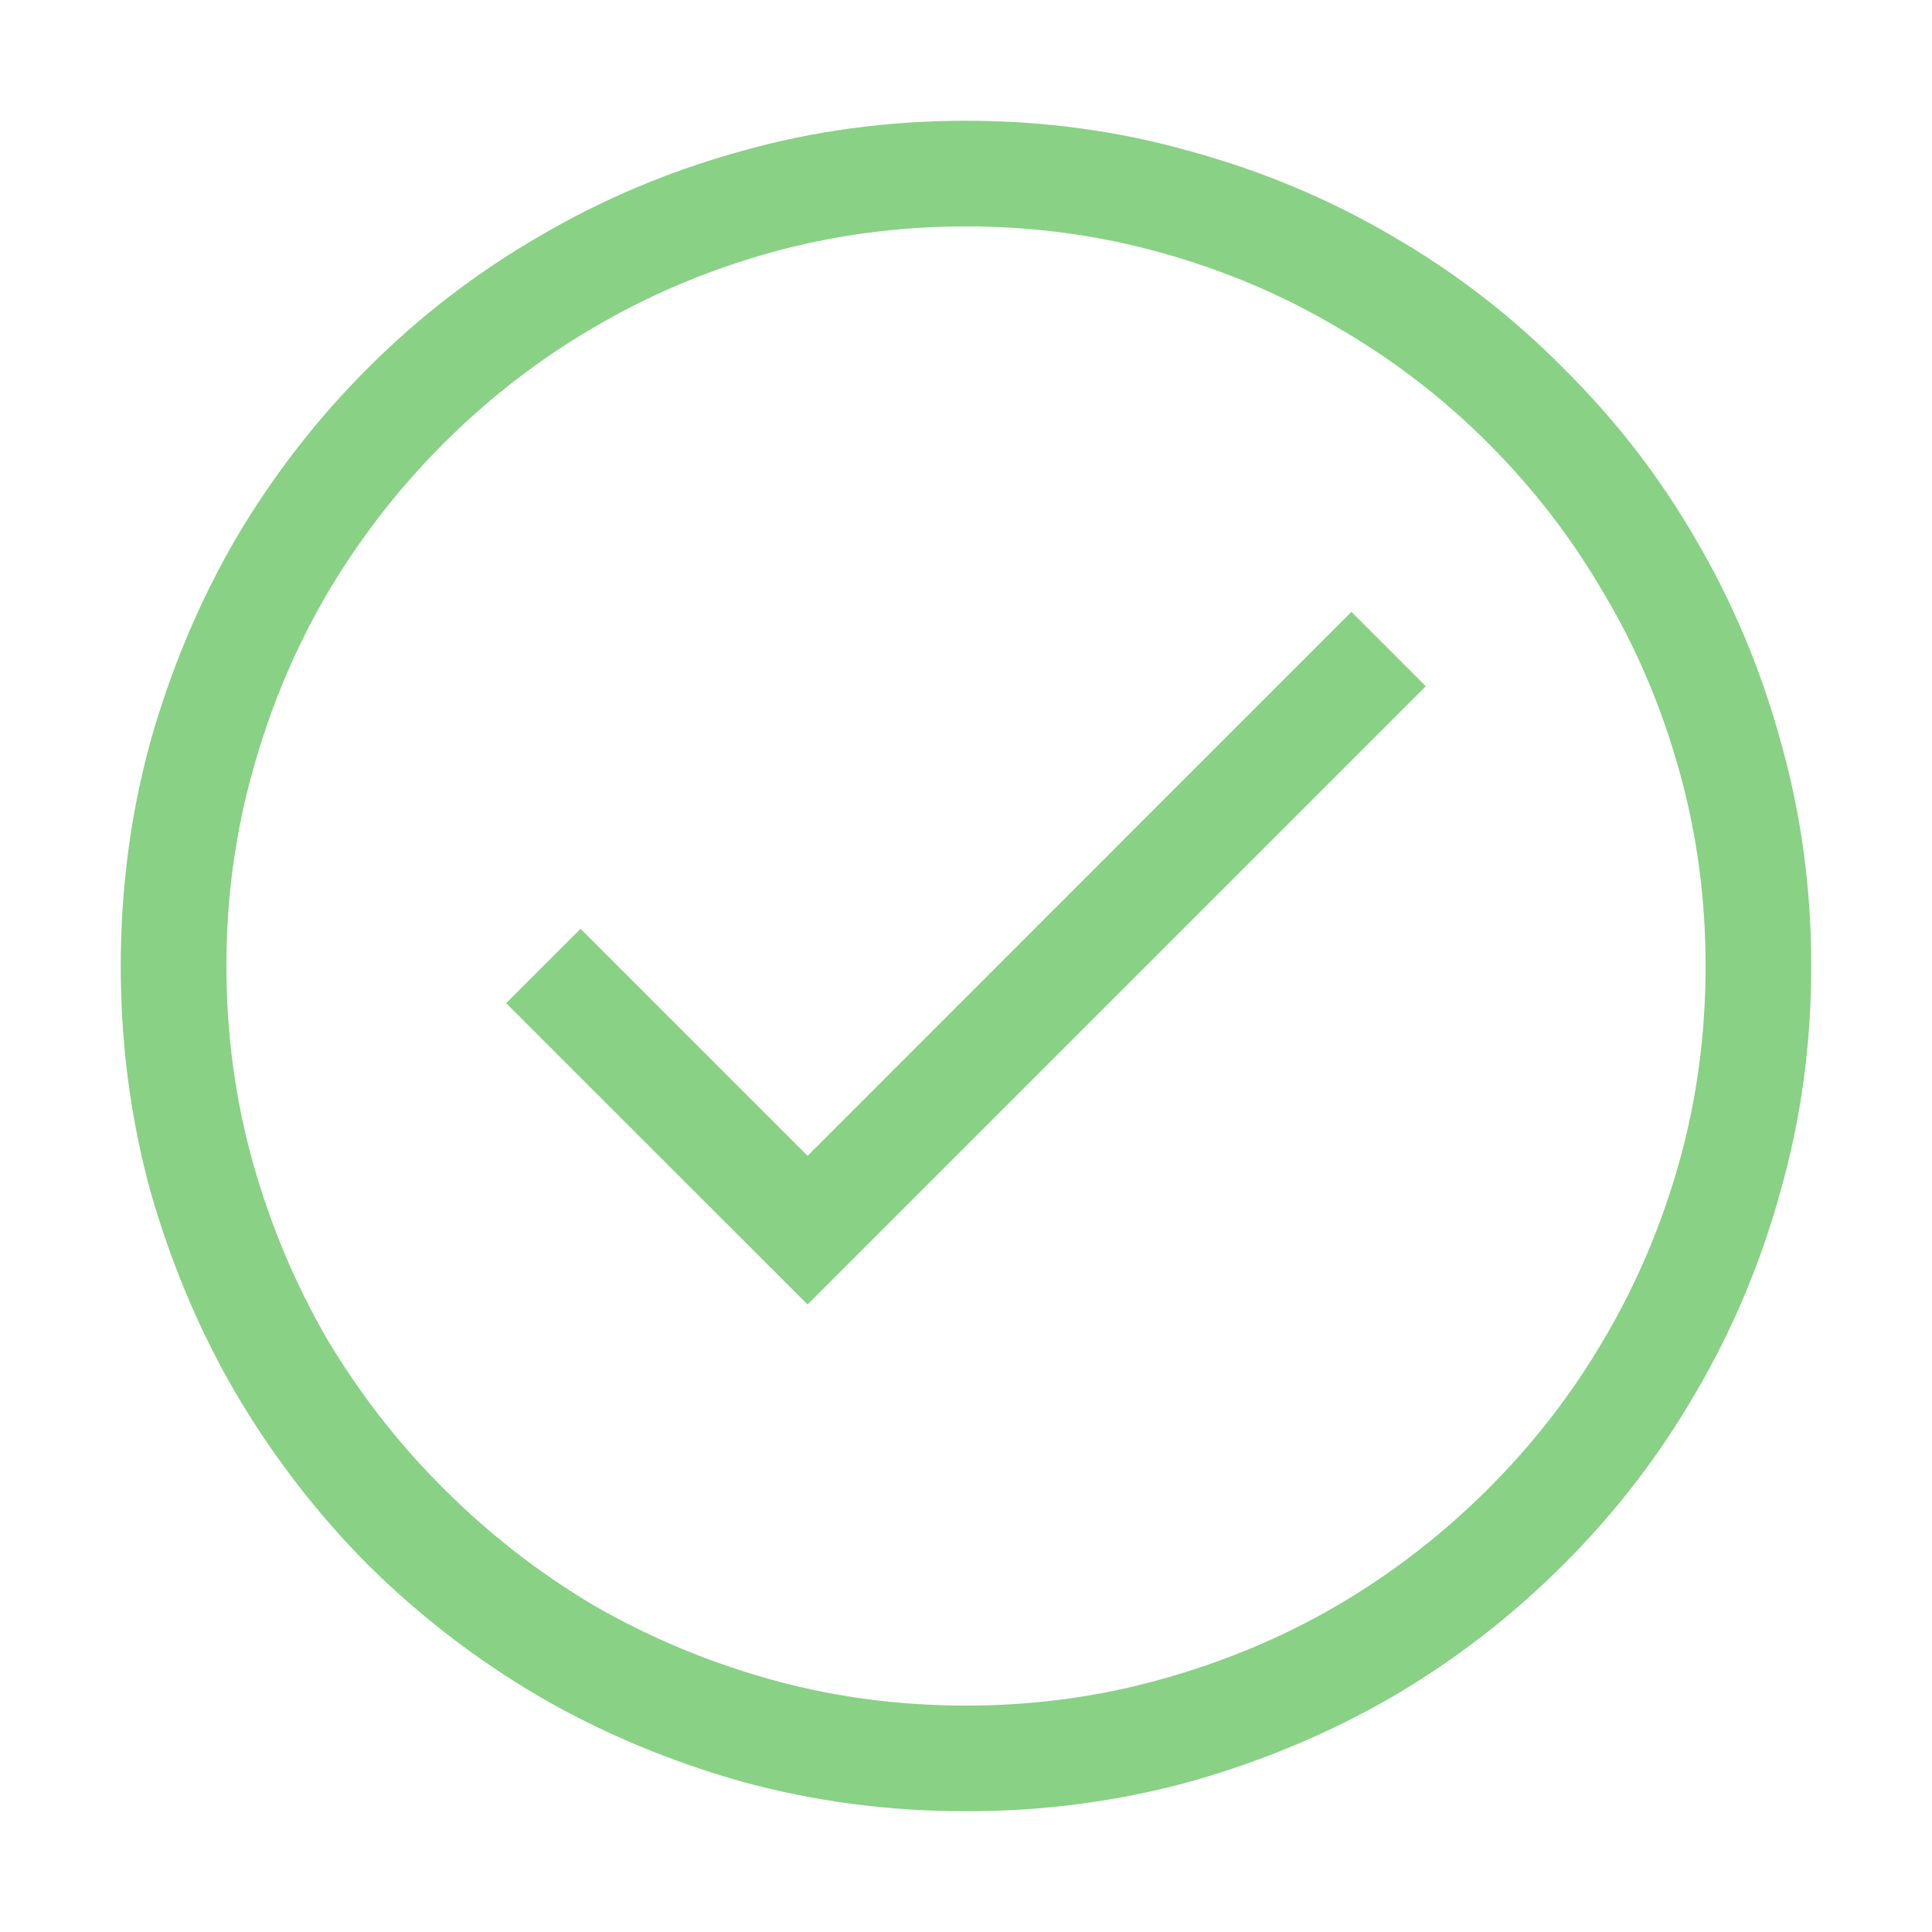
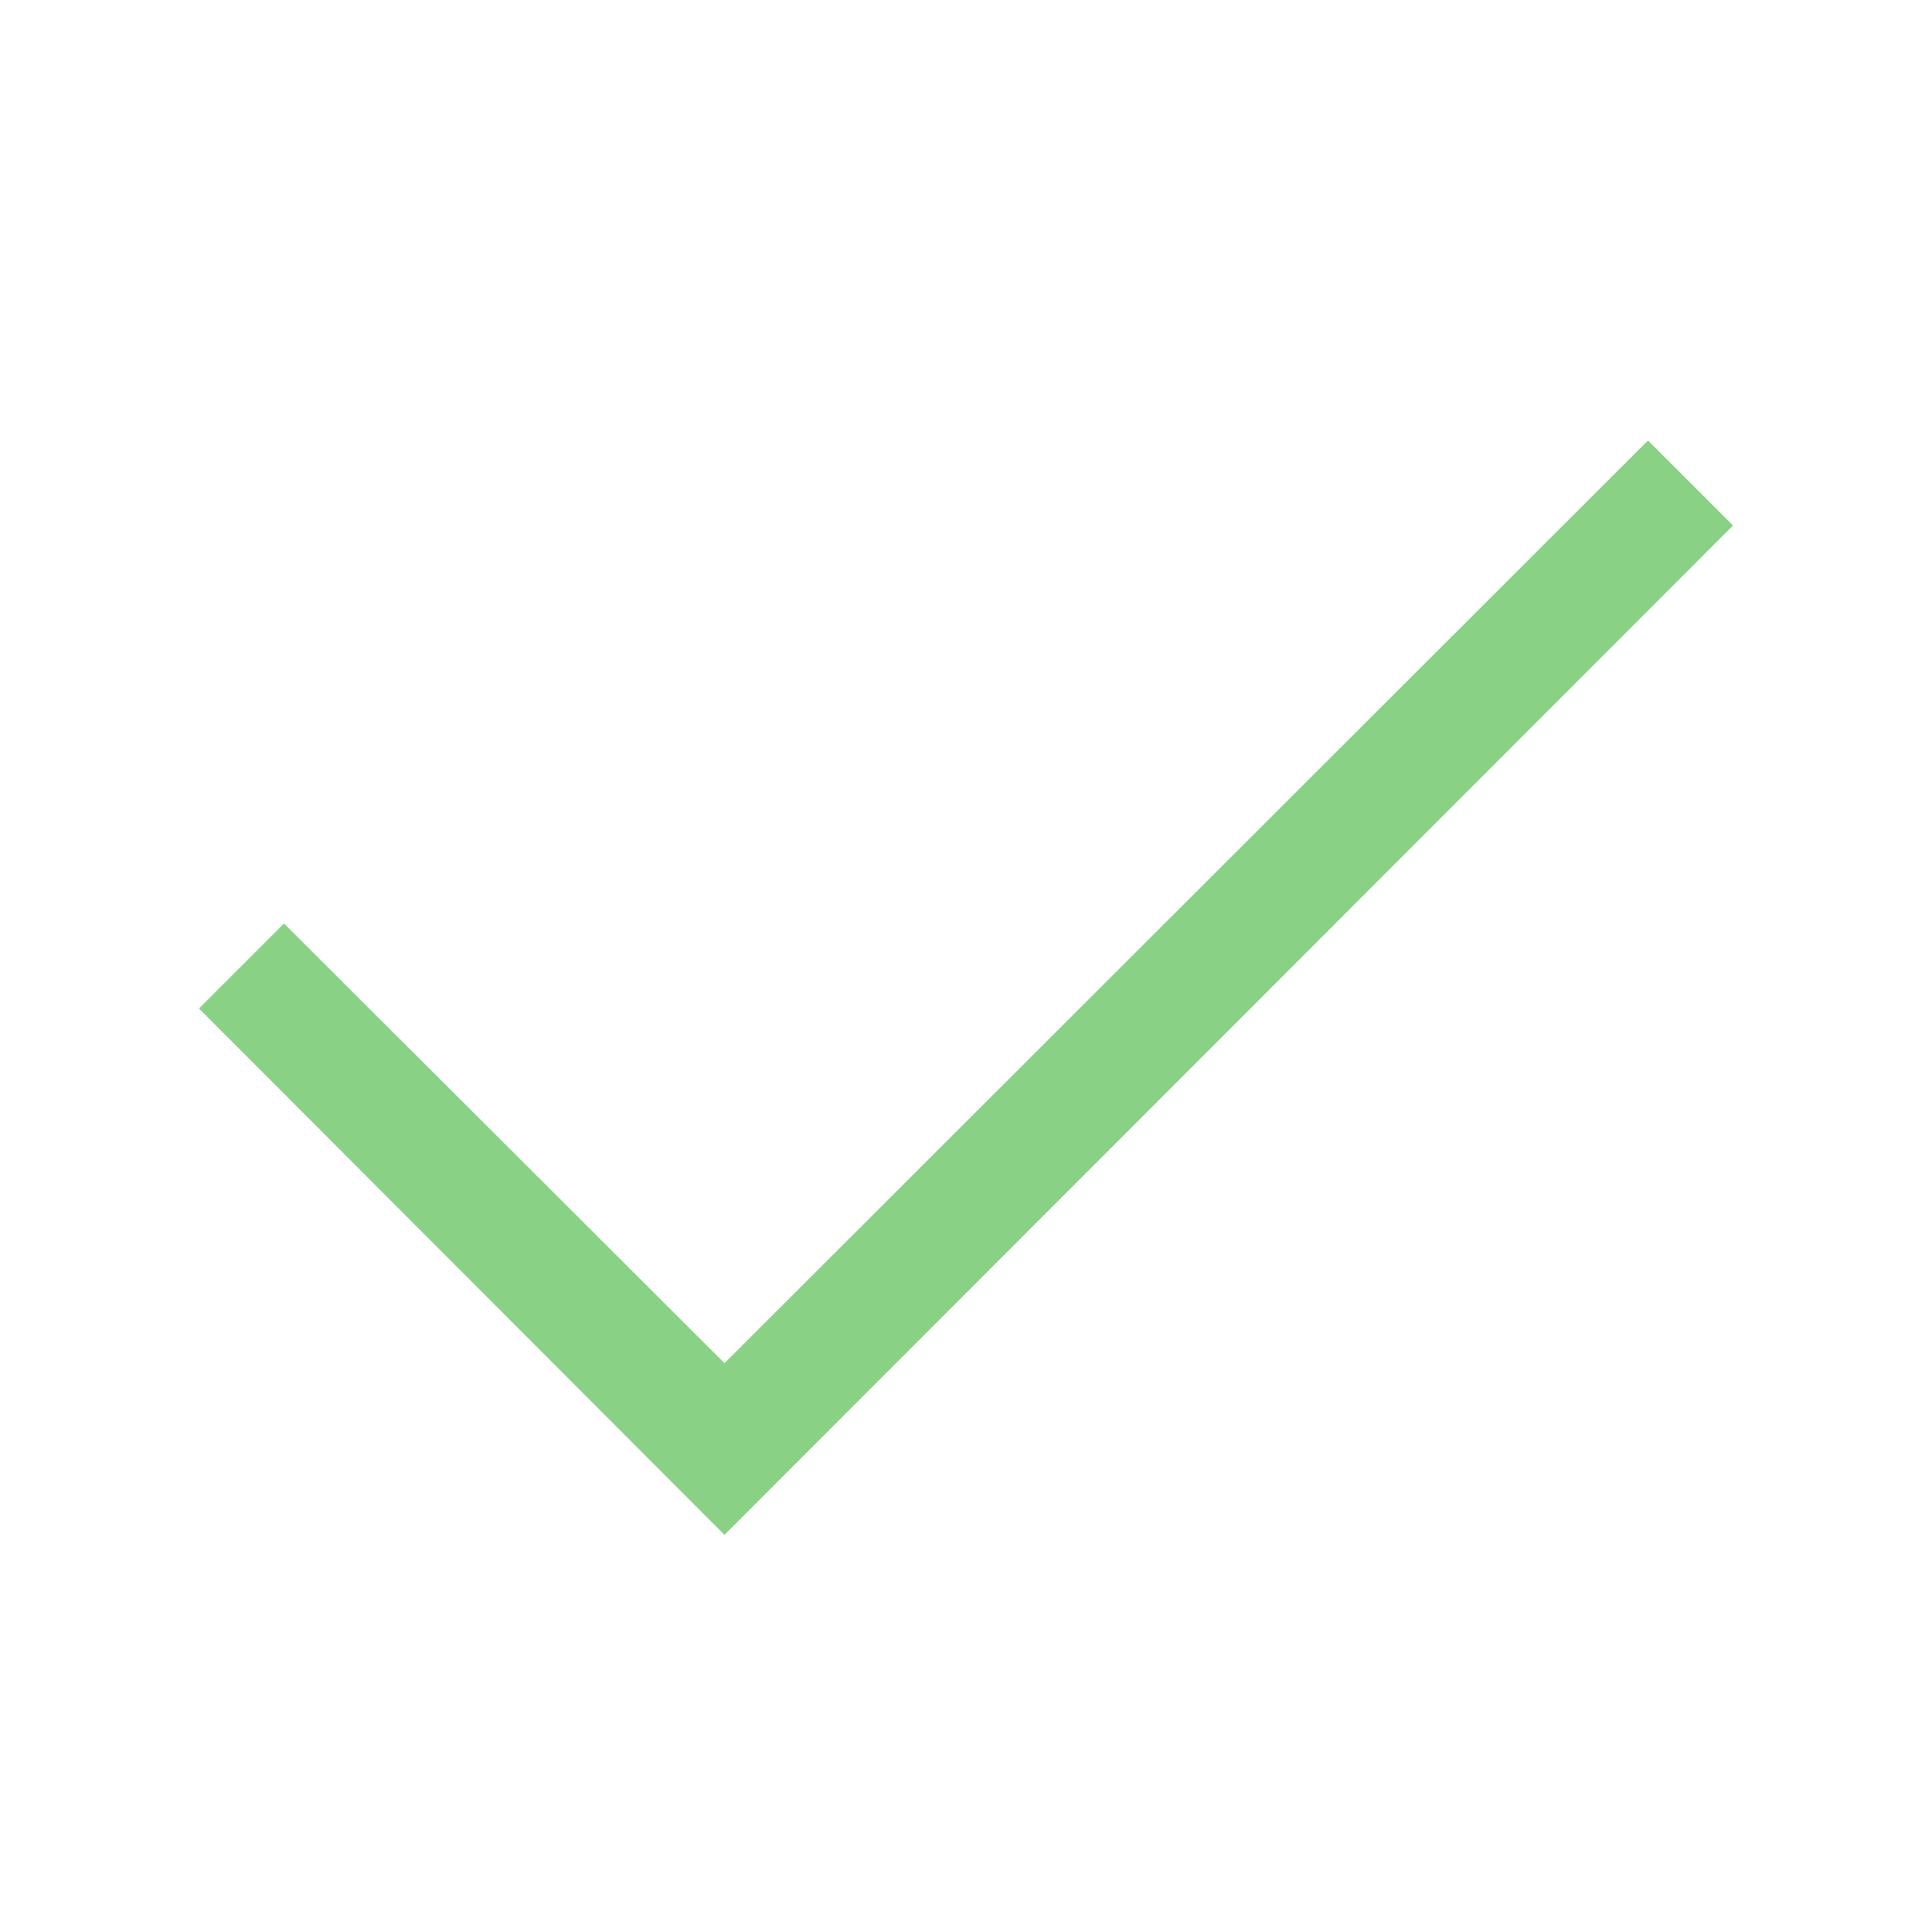
<svg xmlns="http://www.w3.org/2000/svg" width="16" height="16" viewBox="0 0 16 16" fill="none">
-   <path d="M11.192 5.067L11.808 5.683L6.688 10.803L4.192 8.308L4.808 7.692L6.688 9.572L11.192 5.067ZM8 1C8.643 1 9.262 1.084 9.859 1.253C10.456 1.417 11.015 1.652 11.534 1.957C12.054 2.258 12.525 2.622 12.949 3.051C13.378 3.475 13.742 3.946 14.043 4.466C14.348 4.985 14.583 5.544 14.747 6.141C14.916 6.738 15 7.357 15 8C15 8.643 14.916 9.262 14.747 9.859C14.583 10.456 14.348 11.015 14.043 11.534C13.742 12.054 13.378 12.528 12.949 12.956C12.525 13.38 12.054 13.745 11.534 14.05C11.015 14.351 10.456 14.585 9.859 14.754C9.262 14.918 8.643 15 8 15C7.357 15 6.738 14.918 6.141 14.754C5.544 14.585 4.985 14.351 4.466 14.05C3.946 13.745 3.472 13.38 3.044 12.956C2.62 12.528 2.256 12.054 1.95 11.534C1.649 11.015 1.415 10.459 1.246 9.866C1.082 9.269 1 8.647 1 8C1 7.357 1.082 6.738 1.246 6.141C1.415 5.544 1.649 4.985 1.95 4.466C2.256 3.946 2.62 3.475 3.044 3.051C3.472 2.622 3.946 2.258 4.466 1.957C4.985 1.652 5.541 1.417 6.134 1.253C6.731 1.084 7.353 1 8 1ZM8 14.125C8.561 14.125 9.101 14.052 9.62 13.906C10.144 13.76 10.632 13.555 11.083 13.291C11.539 13.022 11.954 12.701 12.327 12.327C12.701 11.954 13.02 11.541 13.284 11.09C13.553 10.634 13.76 10.146 13.906 9.627C14.052 9.107 14.125 8.565 14.125 8C14.125 7.439 14.052 6.899 13.906 6.38C13.76 5.856 13.553 5.368 13.284 4.917C13.02 4.461 12.701 4.047 12.327 3.673C11.954 3.299 11.539 2.98 11.083 2.716C10.632 2.447 10.144 2.24 9.62 2.094C9.101 1.948 8.561 1.875 8 1.875C7.439 1.875 6.897 1.948 6.373 2.094C5.854 2.24 5.366 2.447 4.91 2.716C4.459 2.98 4.047 3.299 3.673 3.673C3.299 4.047 2.978 4.461 2.709 4.917C2.445 5.368 2.24 5.856 2.094 6.38C1.948 6.899 1.875 7.439 1.875 8C1.875 8.561 1.948 9.103 2.094 9.627C2.24 10.146 2.445 10.634 2.709 11.09C2.978 11.541 3.299 11.954 3.673 12.327C4.047 12.701 4.459 13.022 4.91 13.291C5.366 13.555 5.854 13.76 6.373 13.906C6.893 14.052 7.435 14.125 8 14.125Z" fill="#89D185" />
+   <path d="M14.352 4.352L6 12.711L1.648 8.352L2.352 7.648L6 11.289L13.648 3.648L14.352 4.352Z" fill="#89D185" />
</svg>
